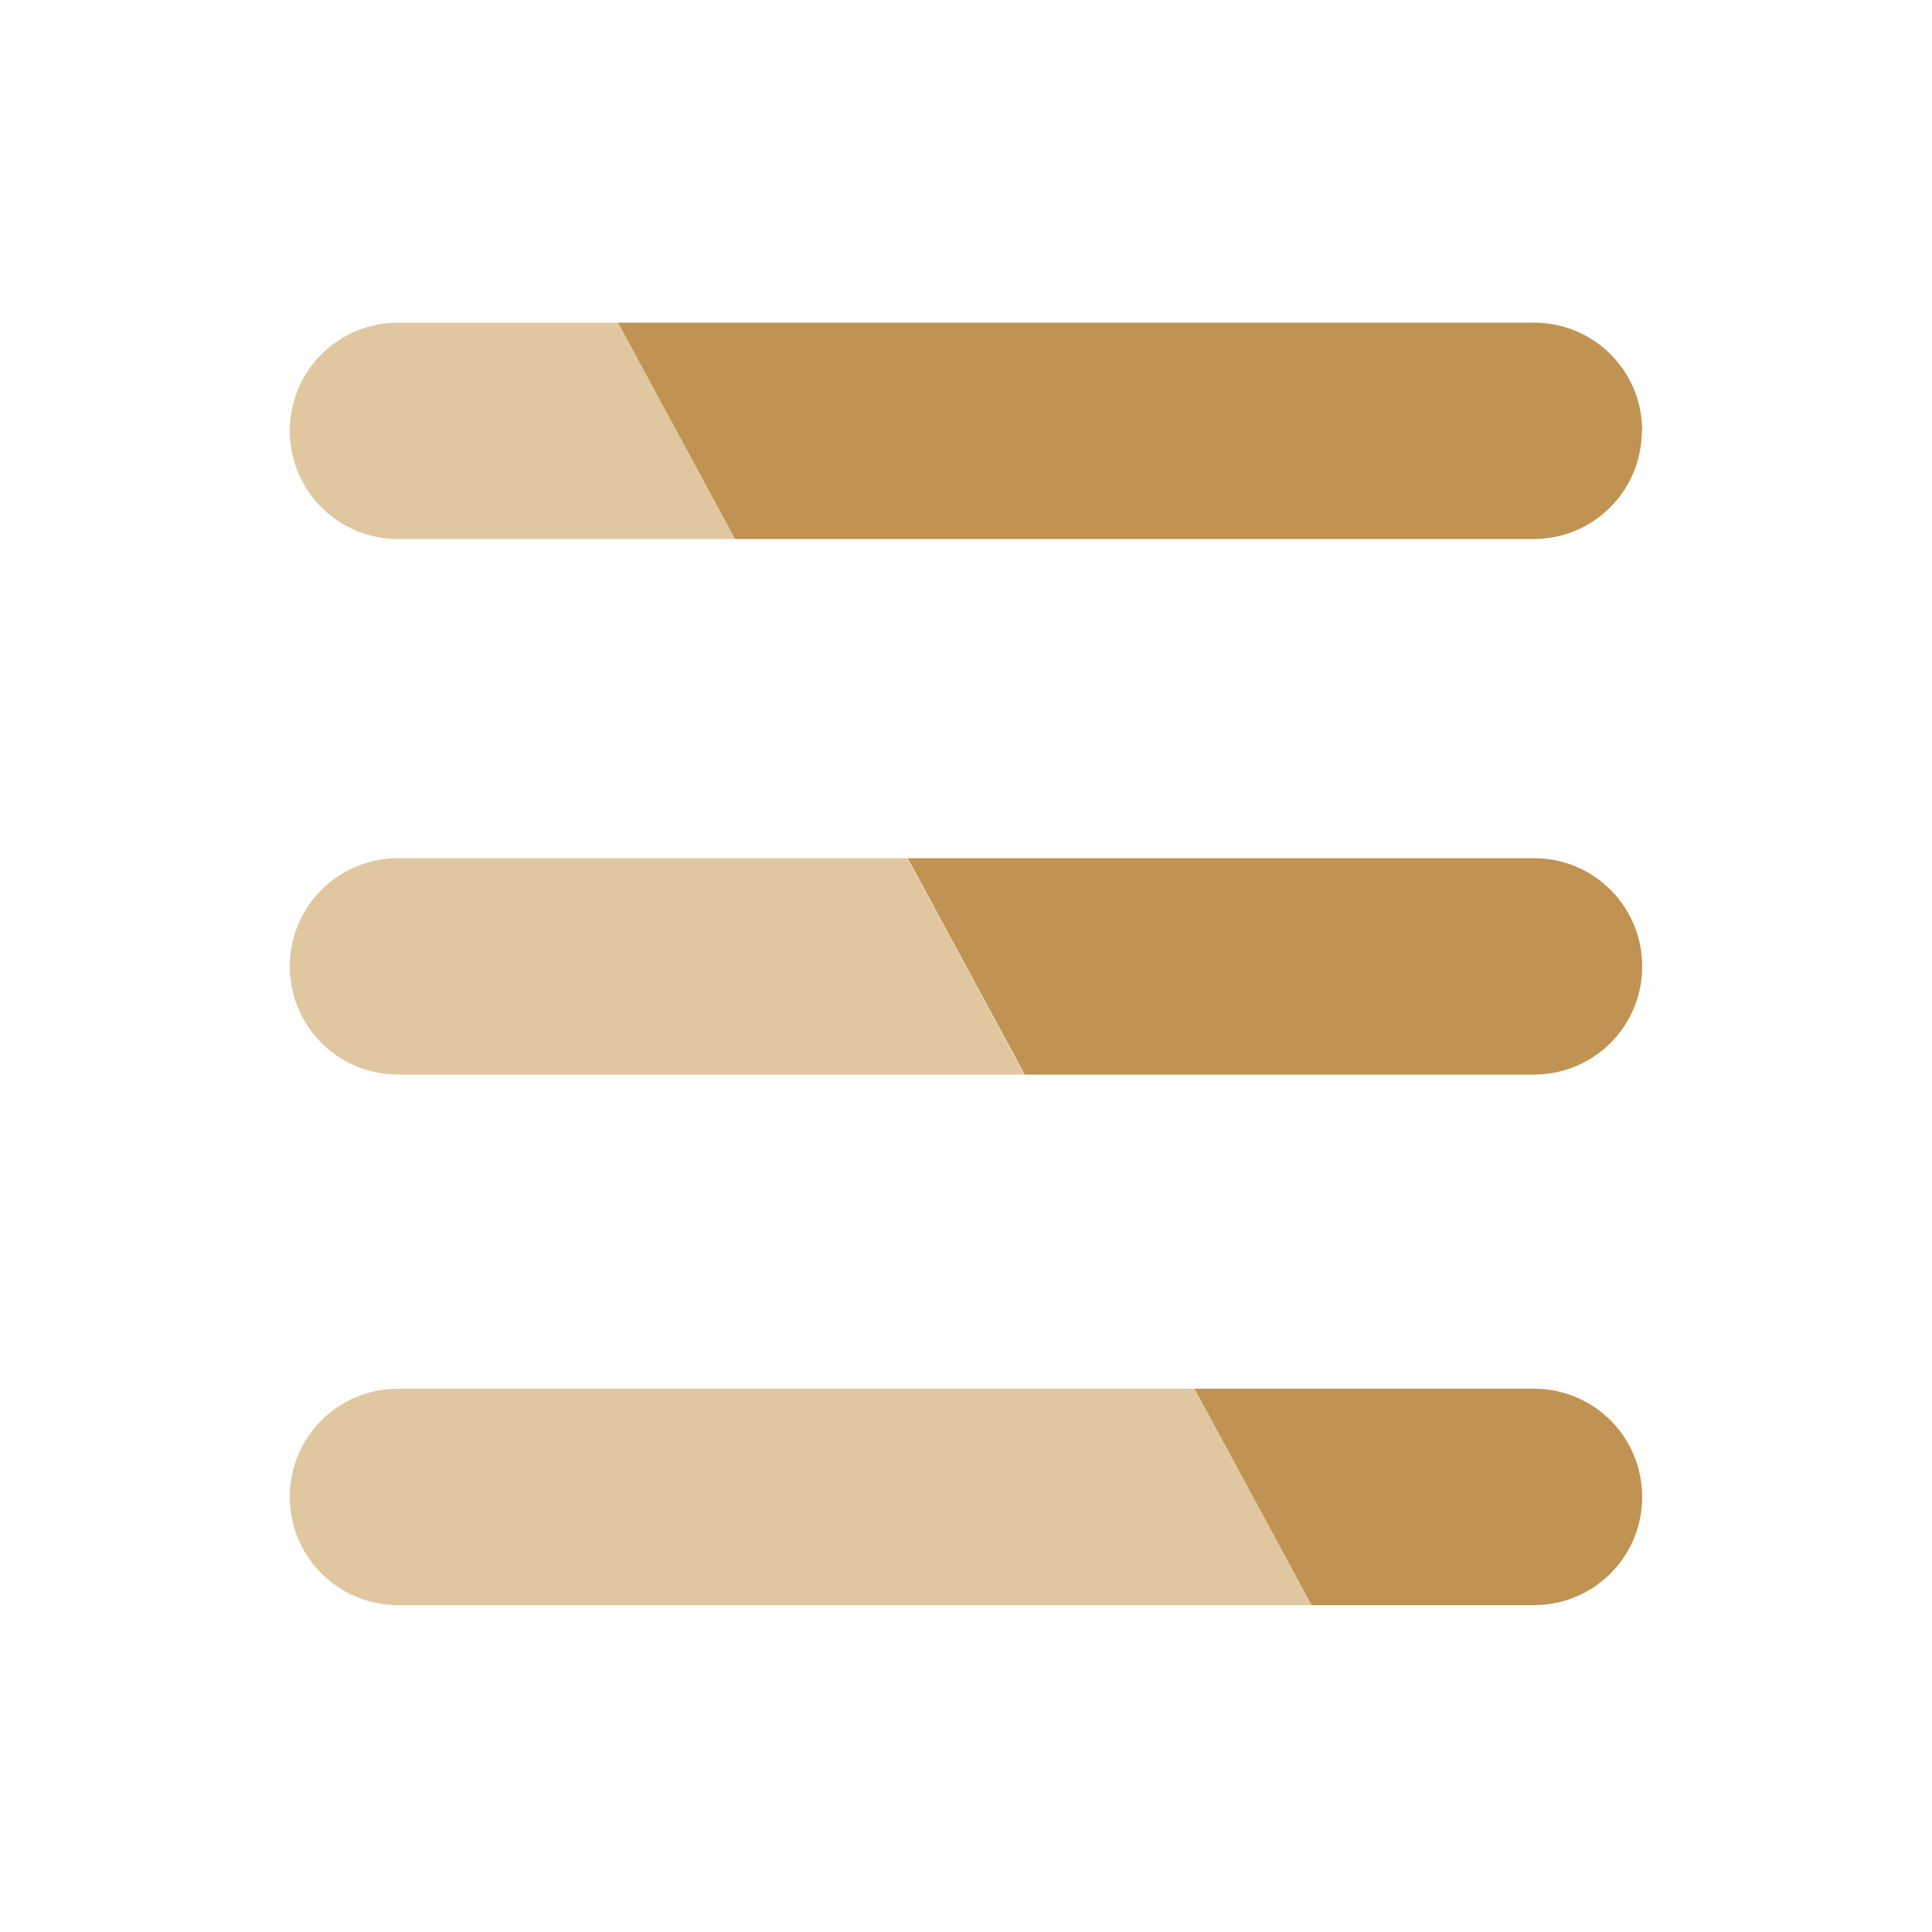
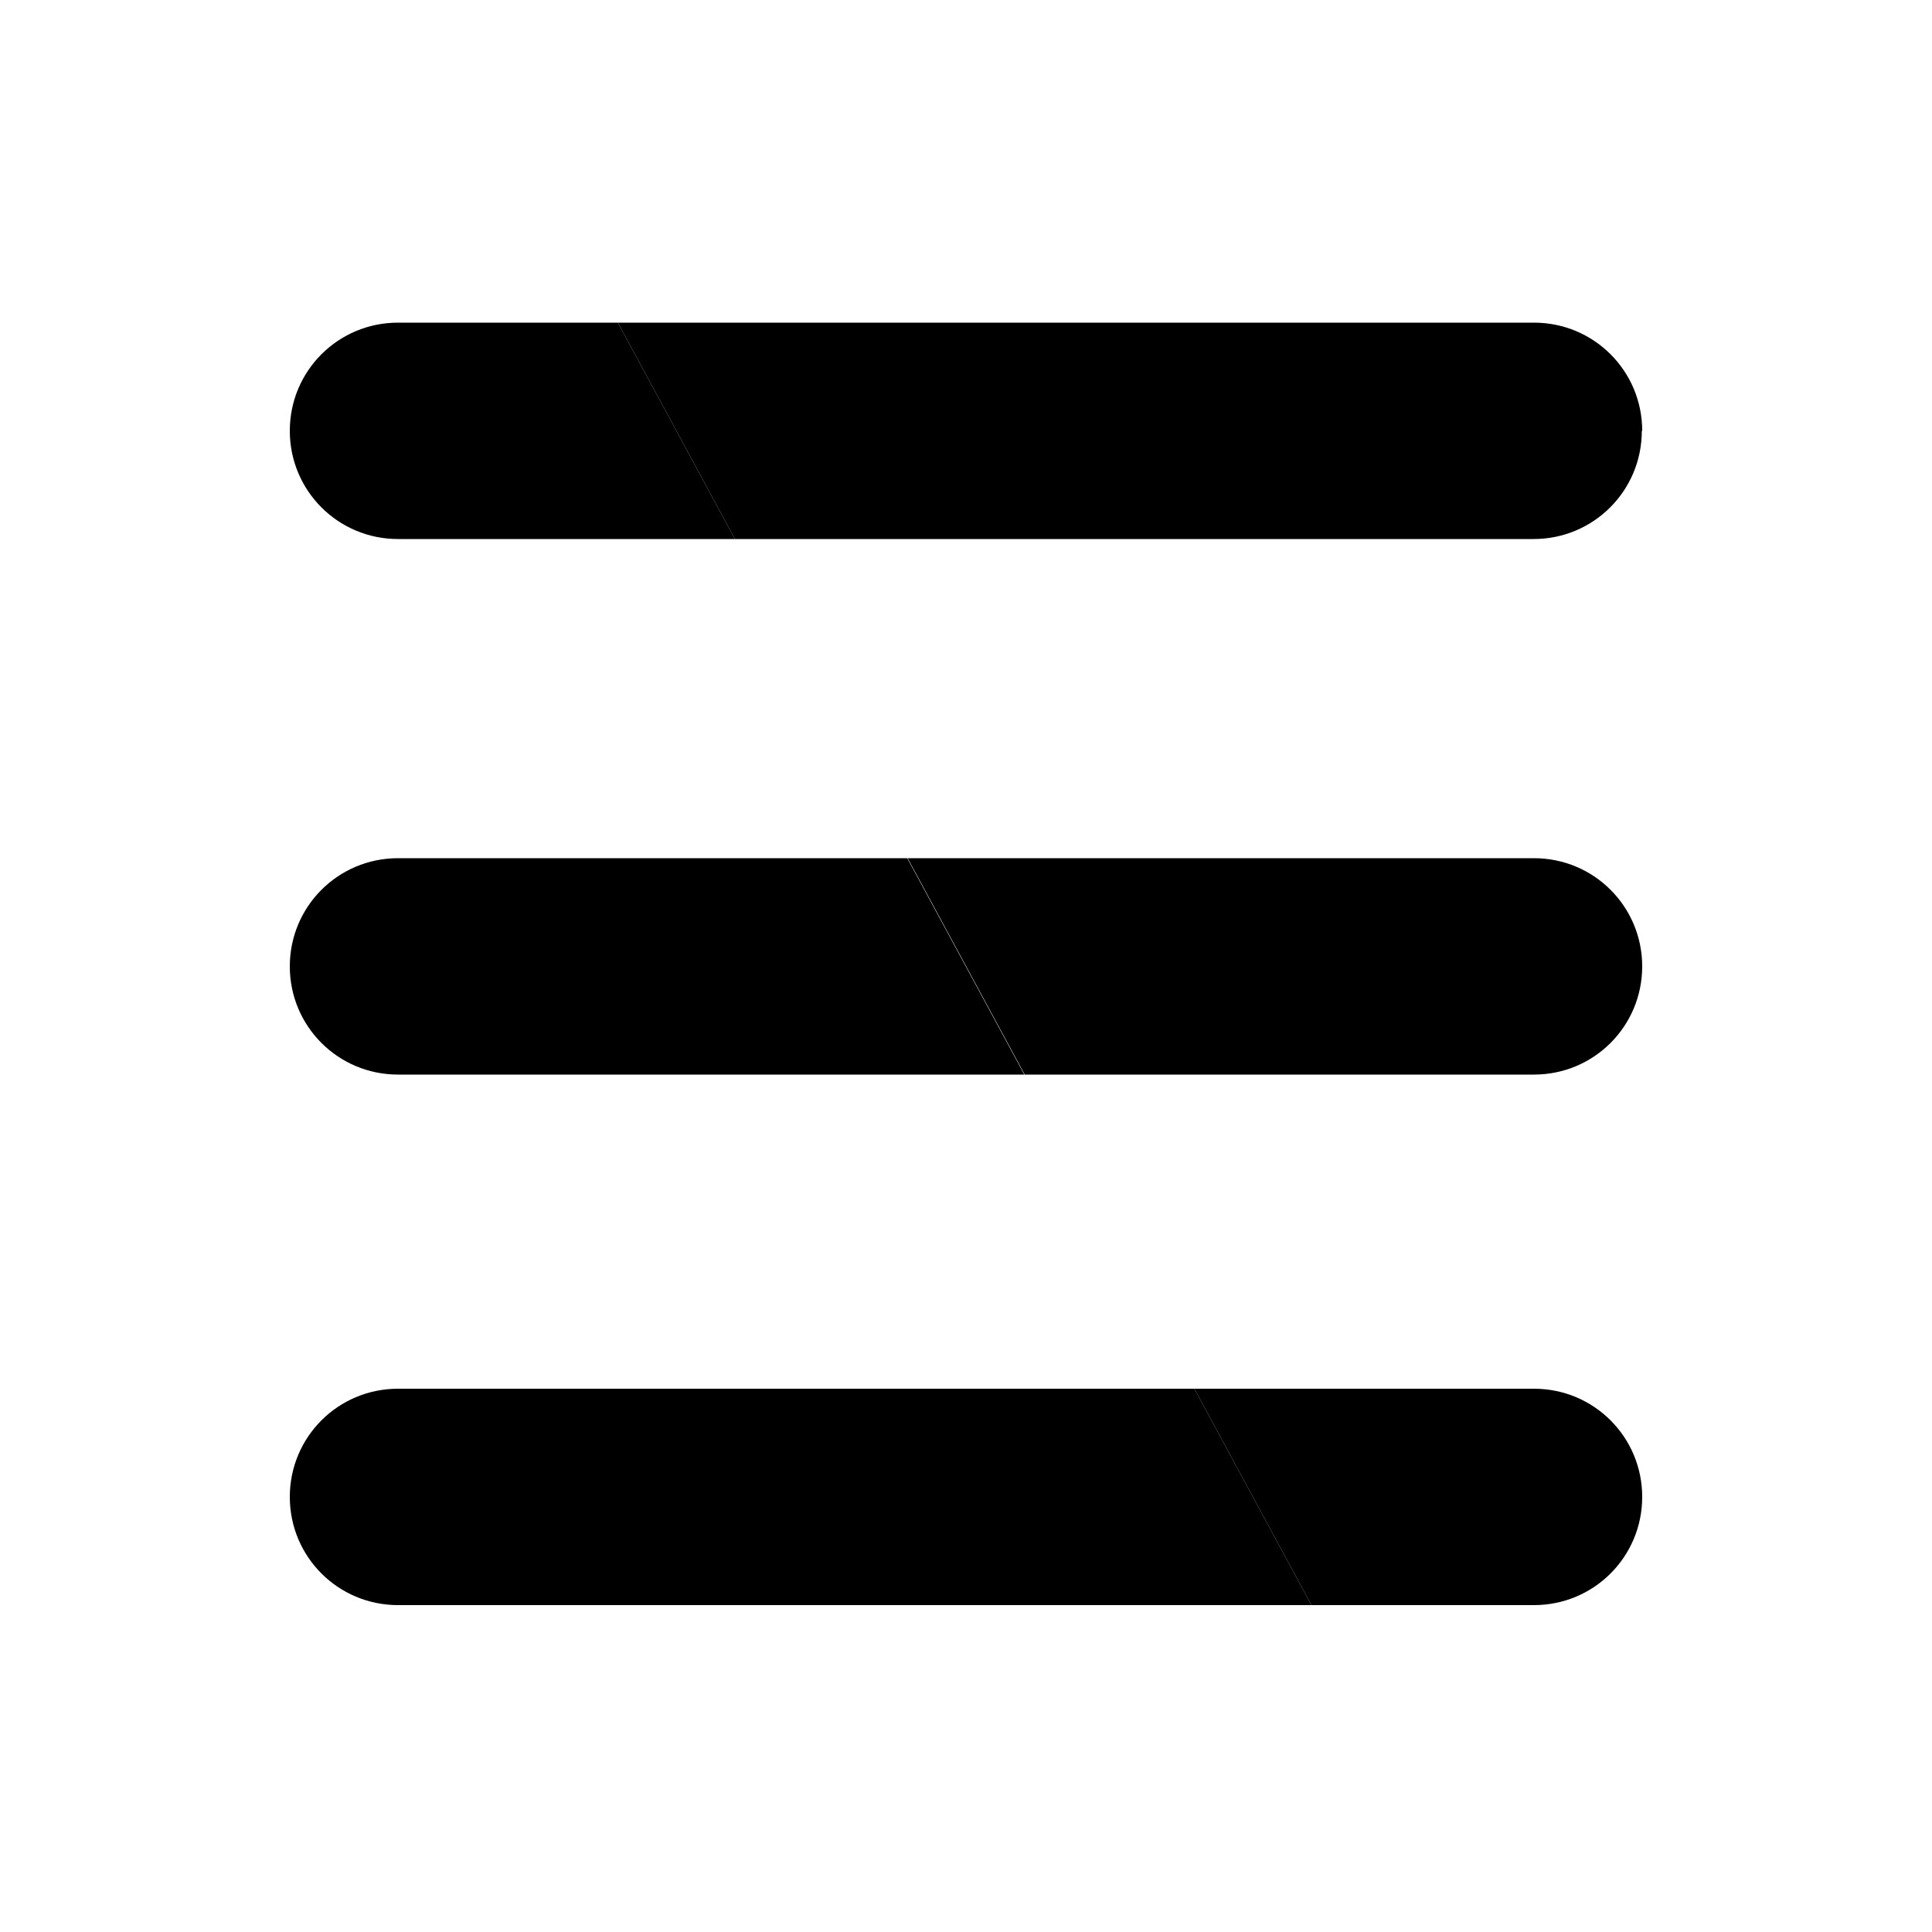
<svg xmlns="http://www.w3.org/2000/svg" id="Capa_1" data-name="Capa 1" viewBox="0 0 50 50">
  <defs>
    <style>
      .cls-1 {
        fill: #e0c79f;
      }

      .cls-1, .cls-2 {
        stroke-width: 0px;
      }

      .cls-2 {
        fill: #c19352;
      }
    </style>
  </defs>
-   <path class="cls-2" d="M42.5,11.15h0c0-1.55-1.25-2.8-2.8-2.8H15.99l3.03,5.6h20.67c1.55,0,2.8-1.25,2.8-2.8Z" />
-   <path class="cls-1" d="M10.3,8.35c-1.55,0-2.8,1.25-2.8,2.8h0c0,1.55,1.25,2.8,2.8,2.8h8.72l-3.03-5.6h-5.69Z" />
-   <path class="cls-2" d="M42.5,25.01c0-1.55-1.25-2.8-2.8-2.8h-16.21l3.03,5.6h13.18c1.55,0,2.8-1.25,2.8-2.8Z" />
-   <path class="cls-1" d="M10.3,22.21c-1.55,0-2.8,1.25-2.8,2.8s1.25,2.8,2.8,2.8h16.21l-3.03-5.6h-13.18Z" />
-   <path class="cls-2" d="M42.5,38.74h0c0-1.55-1.25-2.8-2.8-2.8h-8.79l3.03,5.6h5.76c1.55,0,2.8-1.25,2.8-2.8Z" />
-   <path class="cls-1" d="M10.3,35.94c-1.55,0-2.8,1.25-2.8,2.8h0c0,1.55,1.25,2.8,2.8,2.8h23.64l-3.03-5.6H10.3Z" />
+   <path className="cls-2" d="M42.5,11.15h0c0-1.55-1.25-2.8-2.8-2.8H15.99l3.03,5.6h20.67c1.55,0,2.8-1.25,2.8-2.8Z" />
+   <path className="cls-1" d="M10.3,8.35c-1.55,0-2.8,1.25-2.8,2.8h0c0,1.55,1.25,2.8,2.8,2.8h8.72l-3.03-5.6h-5.69Z" />
+   <path className="cls-2" d="M42.5,25.01c0-1.55-1.25-2.8-2.8-2.8h-16.21l3.03,5.6h13.18c1.55,0,2.8-1.25,2.8-2.8Z" />
+   <path className="cls-1" d="M10.3,22.21c-1.55,0-2.8,1.25-2.8,2.8s1.25,2.8,2.8,2.8h16.21l-3.03-5.6h-13.18Z" />
+   <path className="cls-2" d="M42.5,38.74h0c0-1.55-1.25-2.8-2.8-2.8h-8.79l3.03,5.6h5.76c1.55,0,2.8-1.25,2.8-2.8Z" />
+   <path className="cls-1" d="M10.3,35.94c-1.55,0-2.8,1.25-2.8,2.8h0c0,1.55,1.25,2.8,2.8,2.8h23.64l-3.03-5.6H10.3Z" />
</svg>
